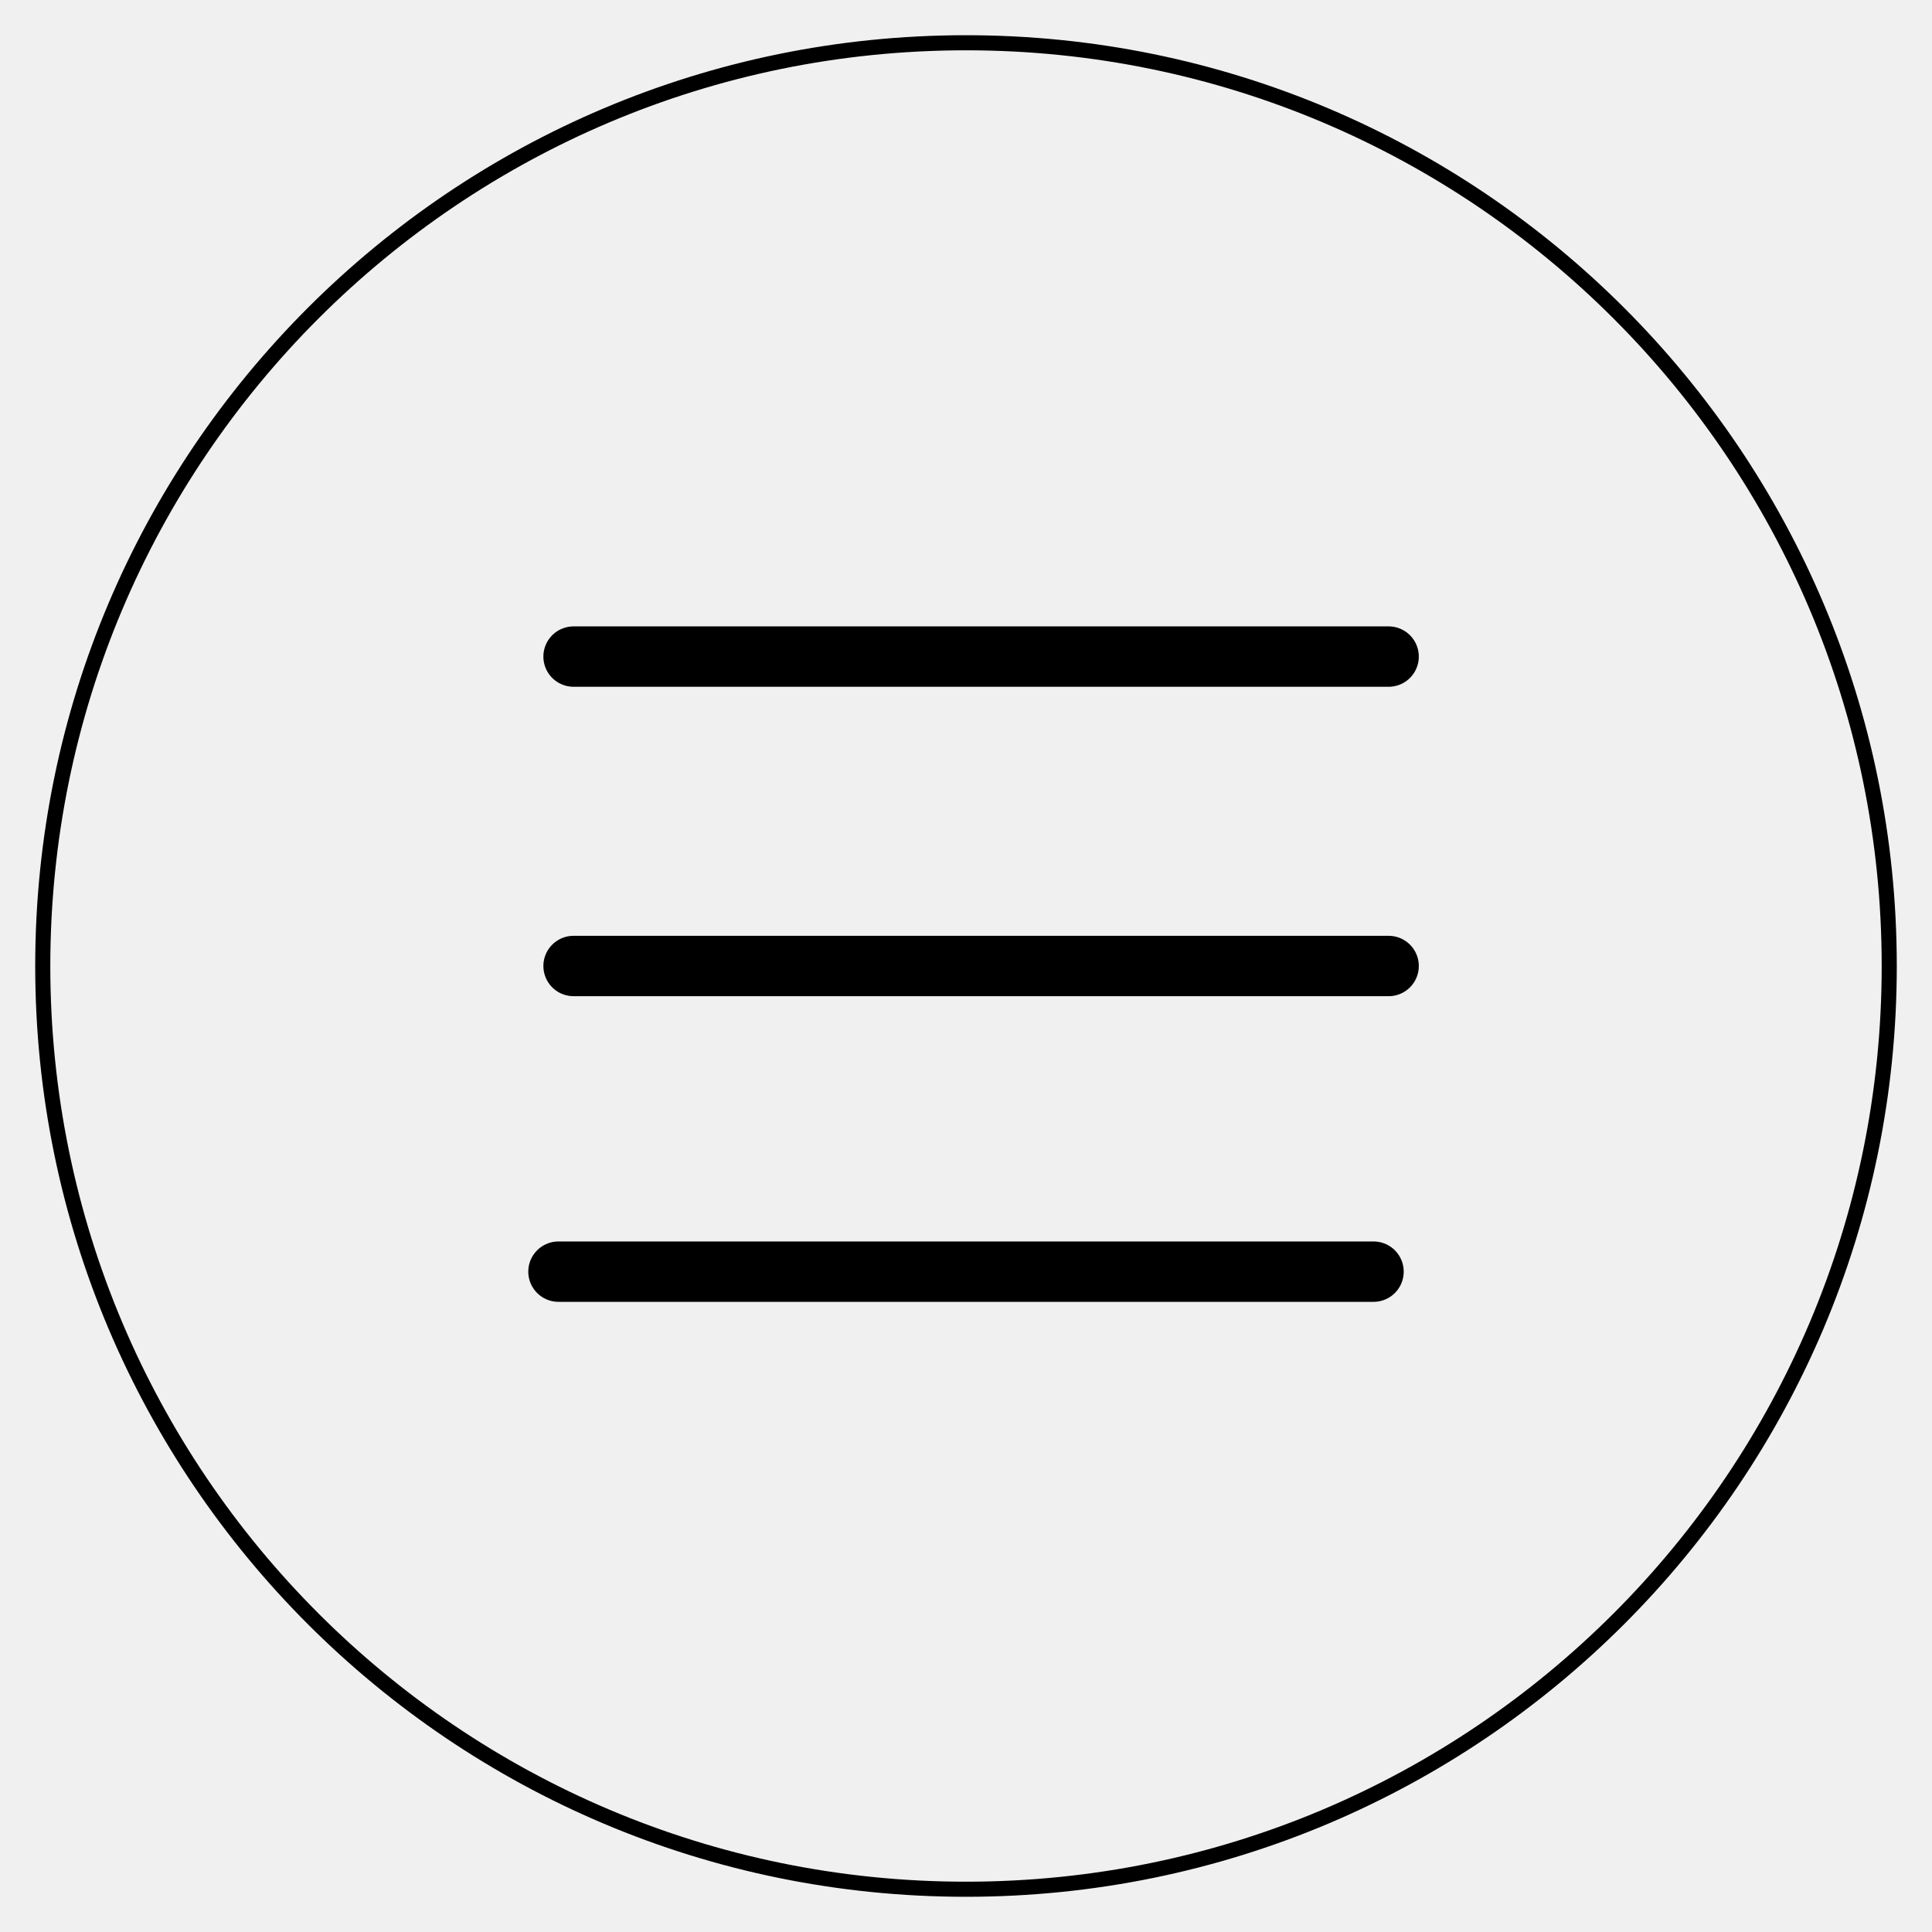
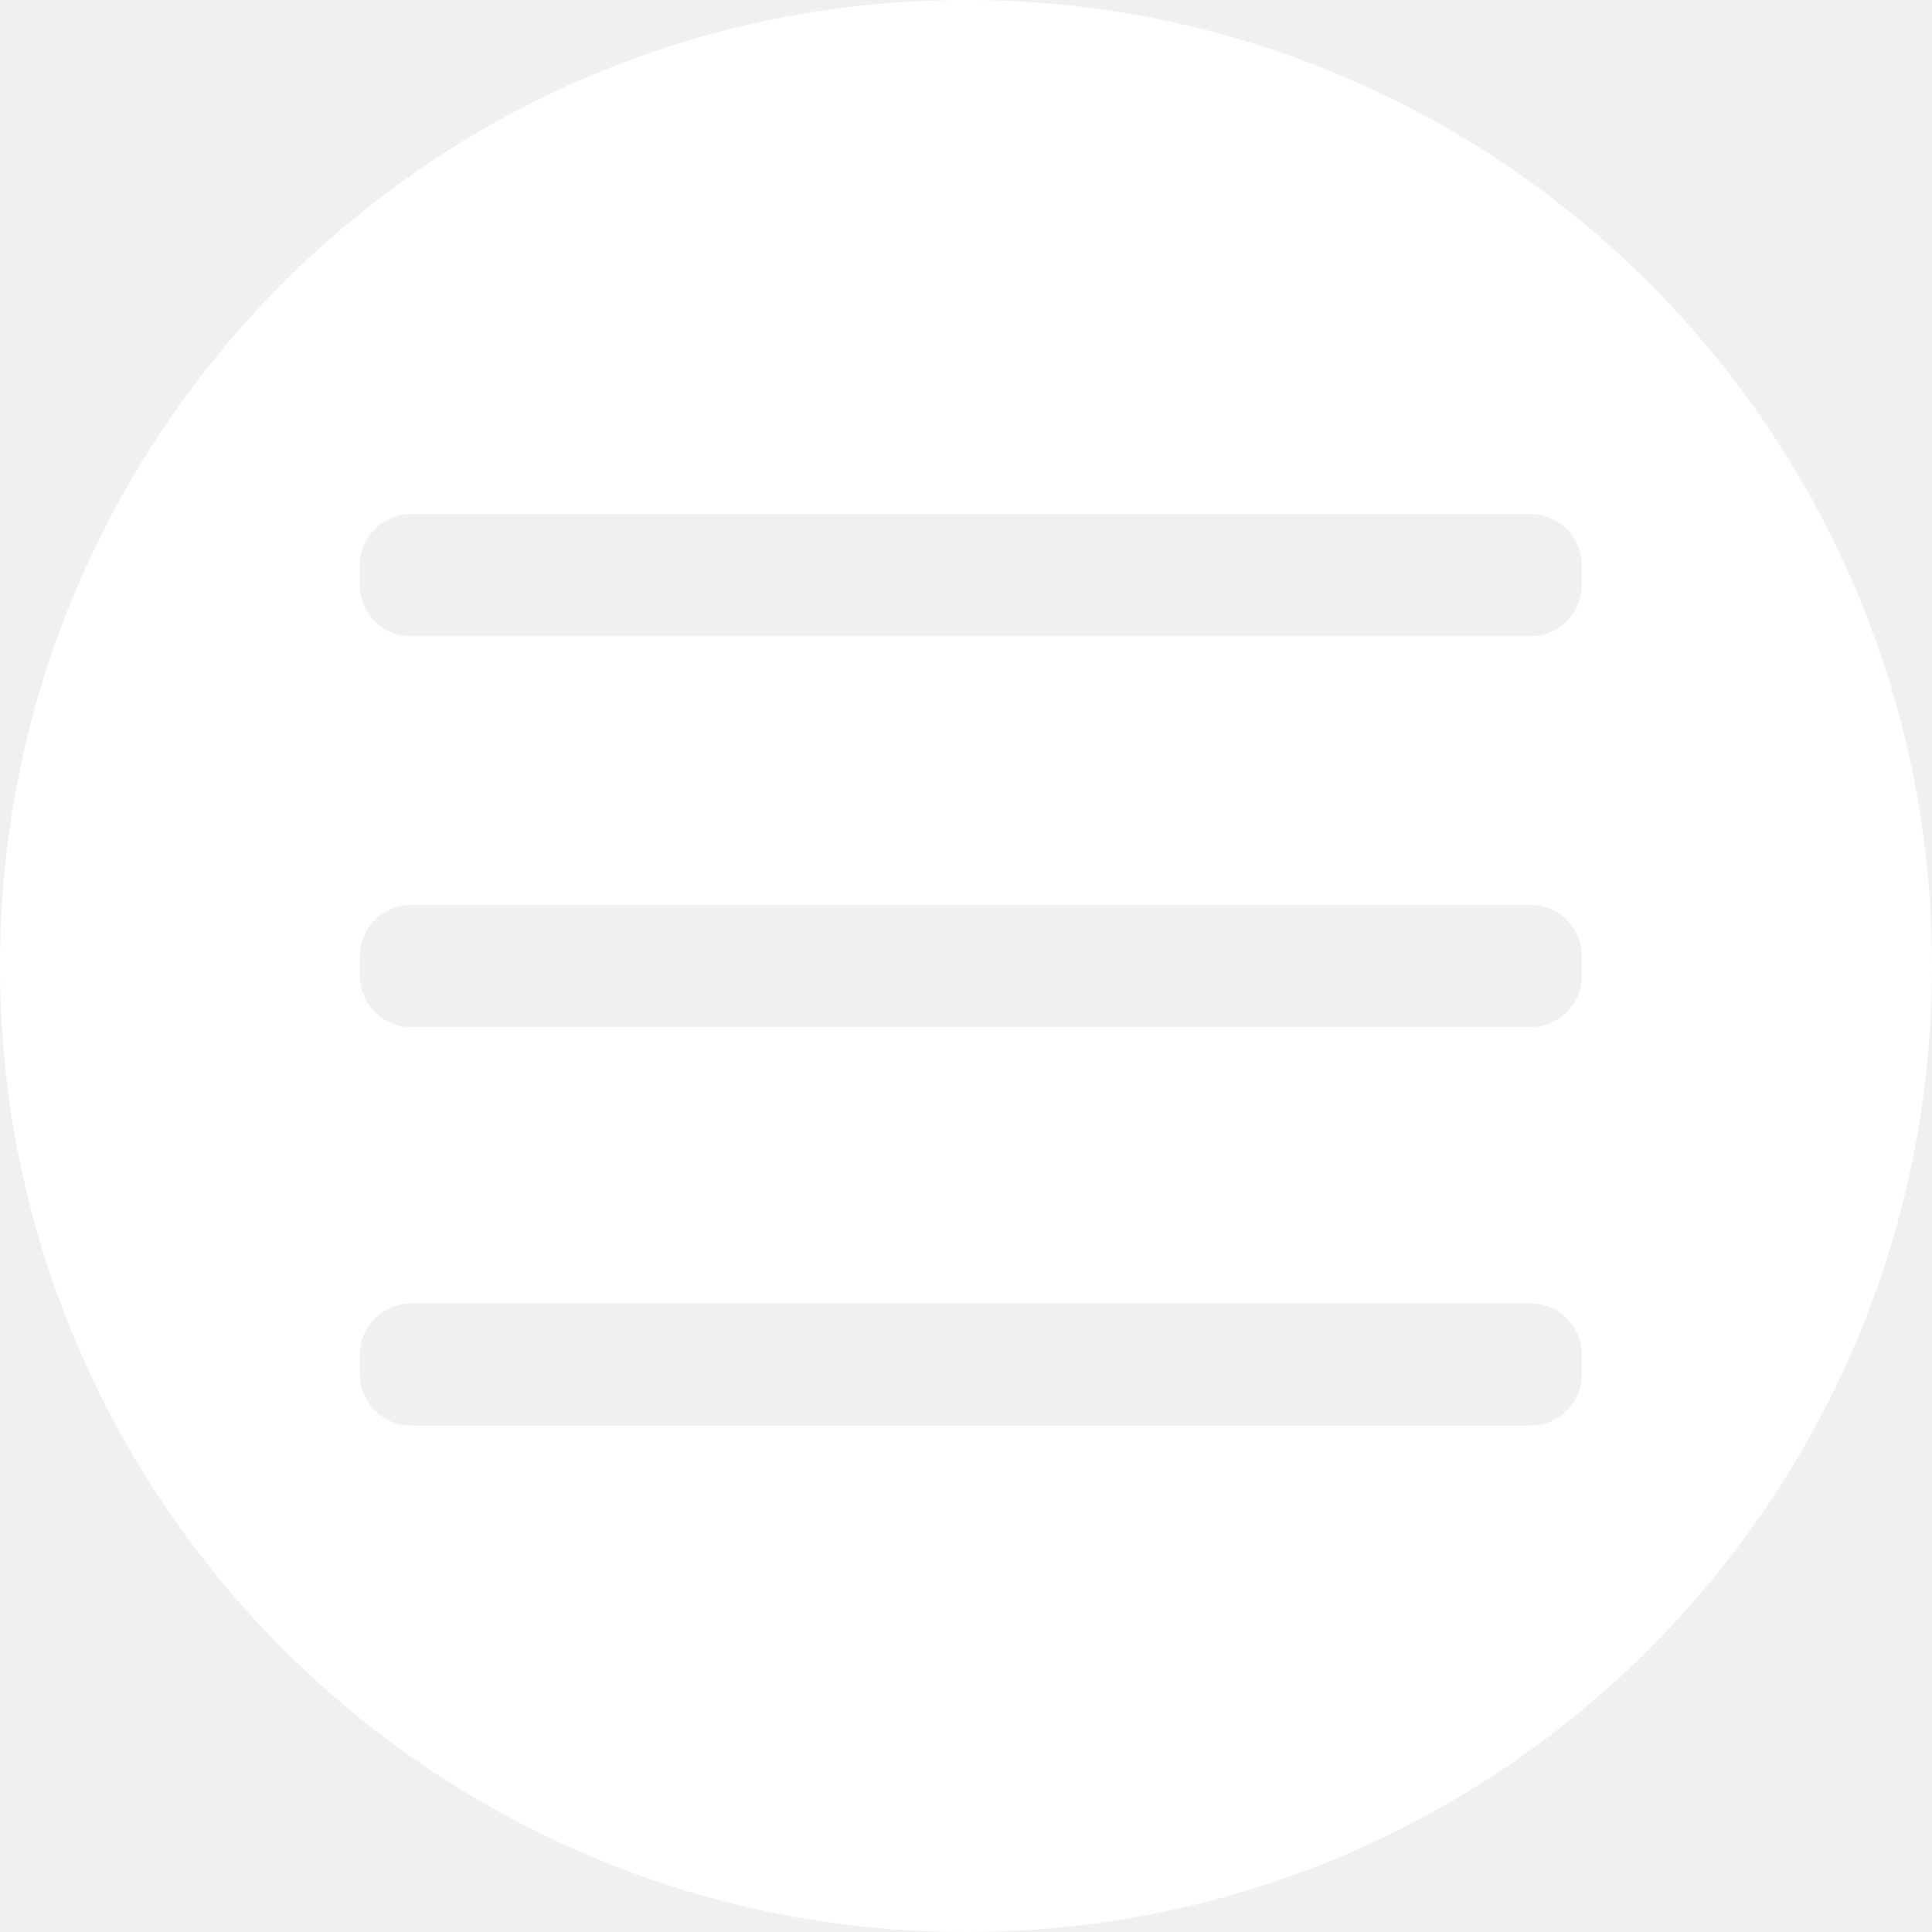
- <svg xmlns="http://www.w3.org/2000/svg" version="1.1" x="0px" y="0px" width="128px" height="128px" viewBox="0 0 128 128" enable-background="new 0 0 128 128" xml:space="preserve">
-   <g id="Guides" display="none">
-     <g id="Bg" display="inline">
-       <rect fill="#FFFFFF" width="128" height="128" />
+ <svg xmlns="http://www.w3.org/2000/svg" version="1.1" x="0px" y="0px" width="200px" height="200px" viewBox="0 0 200 200" enable-background="new 0 0 200 200" xml:space="preserve">
+   <g id="Layer_2" display="none">
+     <rect display="inline" width="200" height="200" />
+   </g>
+   <g id="Layer_1">
+     <g>
+       <path fill="#FFFFFF" d="M100,199.5c-54.864,0-99.5-44.636-99.5-99.5S45.136,0.5,100,0.5s99.5,44.636,99.5,99.5    S154.864,199.5,100,199.5z M42.576,134.428c-3.212,0-5.826,2.613-5.826,5.826v1.997c0,3.213,2.614,5.826,5.826,5.826h115.848    c3.213,0,5.826-2.613,5.826-5.826v-1.997c0-3.213-2.613-5.826-5.826-5.826H42.576z M42.576,93.175    c-3.212,0-5.826,2.614-5.826,5.827v1.997c0,3.212,2.614,5.827,5.826,5.827h115.848c3.213,0,5.826-2.614,5.826-5.827v-1.997    c0-3.213-2.613-5.827-5.826-5.827H42.576z M42.576,52.715c-3.212,0-5.826,2.614-5.826,5.827v1.997    c0,3.213,2.614,5.827,5.826,5.827h115.848c3.213,0,5.826-2.614,5.826-5.827v-1.997c0-3.213-2.613-5.827-5.826-5.827H42.576z" />
+       <path fill="#FFFFFF" d="M100,1c54.589,0,99,44.411,99,99s-44.411,99-99,99S1,154.589,1,100S45.411,1,100,1 M42.576,66.866h115.847    c3.488,0,6.326-2.838,6.326-6.326v-1.997c0-3.488-2.838-6.326-6.326-6.326H42.576c-3.488,0-6.326,2.838-6.326,6.326v1.997    C36.25,64.028,39.088,66.866,42.576,66.866 M42.576,107.325h115.847c3.488,0,6.326-2.838,6.326-6.326v-1.997    c0-3.488-2.838-6.326-6.326-6.326H42.576c-3.488,0-6.326,2.838-6.326,6.326v1.997C36.25,104.487,39.088,107.325,42.576,107.325     M42.576,148.577h115.847c3.488,0,6.326-2.838,6.326-6.326v-1.997c0-3.488-2.838-6.326-6.326-6.326H42.576    c-3.488,0-6.326,2.838-6.326,6.326v1.997C36.25,145.739,39.088,148.577,42.576,148.577 M100,0C44.772,0,0,44.771,0,100    c0,55.228,44.772,100,100,100s100-44.772,100-100C200,44.771,155.228,0,100,0L100,0z M42.576,65.866    c-2.942,0-5.326-2.385-5.326-5.326v-1.997c0-2.942,2.385-5.326,5.326-5.326h115.847c2.942,0,5.326,2.385,5.326,5.326v1.997    c0,2.942-2.385,5.326-5.326,5.326H42.576L42.576,65.866z M42.576,106.325c-2.942,0-5.326-2.385-5.326-5.326v-1.997    c0-2.942,2.385-5.326,5.326-5.326h115.847c2.942,0,5.326,2.385,5.326,5.326v1.997c0,2.942-2.385,5.326-5.326,5.326H42.576    L42.576,106.325z M42.576,147.577c-2.942,0-5.326-2.385-5.326-5.326v-1.997c0-2.942,2.385-5.326,5.326-5.326h115.847    c2.942,0,5.326,2.385,5.326,5.326v1.997c0,2.942-2.385,5.326-5.326,5.326H42.576L42.576,147.577z" />
    </g>
  </g>
-   <g id="Layer_2">
-     <circle id="Outer_Ring" fill="none" stroke="#000000" stroke-miterlimit="10" cx="64" cy="64" r="61.167" />
-     <line fill="none" stroke="#000000" stroke-width="4" stroke-linecap="round" stroke-miterlimit="10" x1="38" y1="43.5" x2="92" y2="43.5" />
-     <line fill="none" stroke="#000000" stroke-width="4" stroke-linecap="round" stroke-miterlimit="10" x1="38" y1="64" x2="92" y2="64" />
-     <line fill="none" stroke="#000000" stroke-width="4" stroke-linecap="round" stroke-miterlimit="10" x1="37" y1="84.25" x2="91" y2="84.25" />
-   </g>
</svg>
